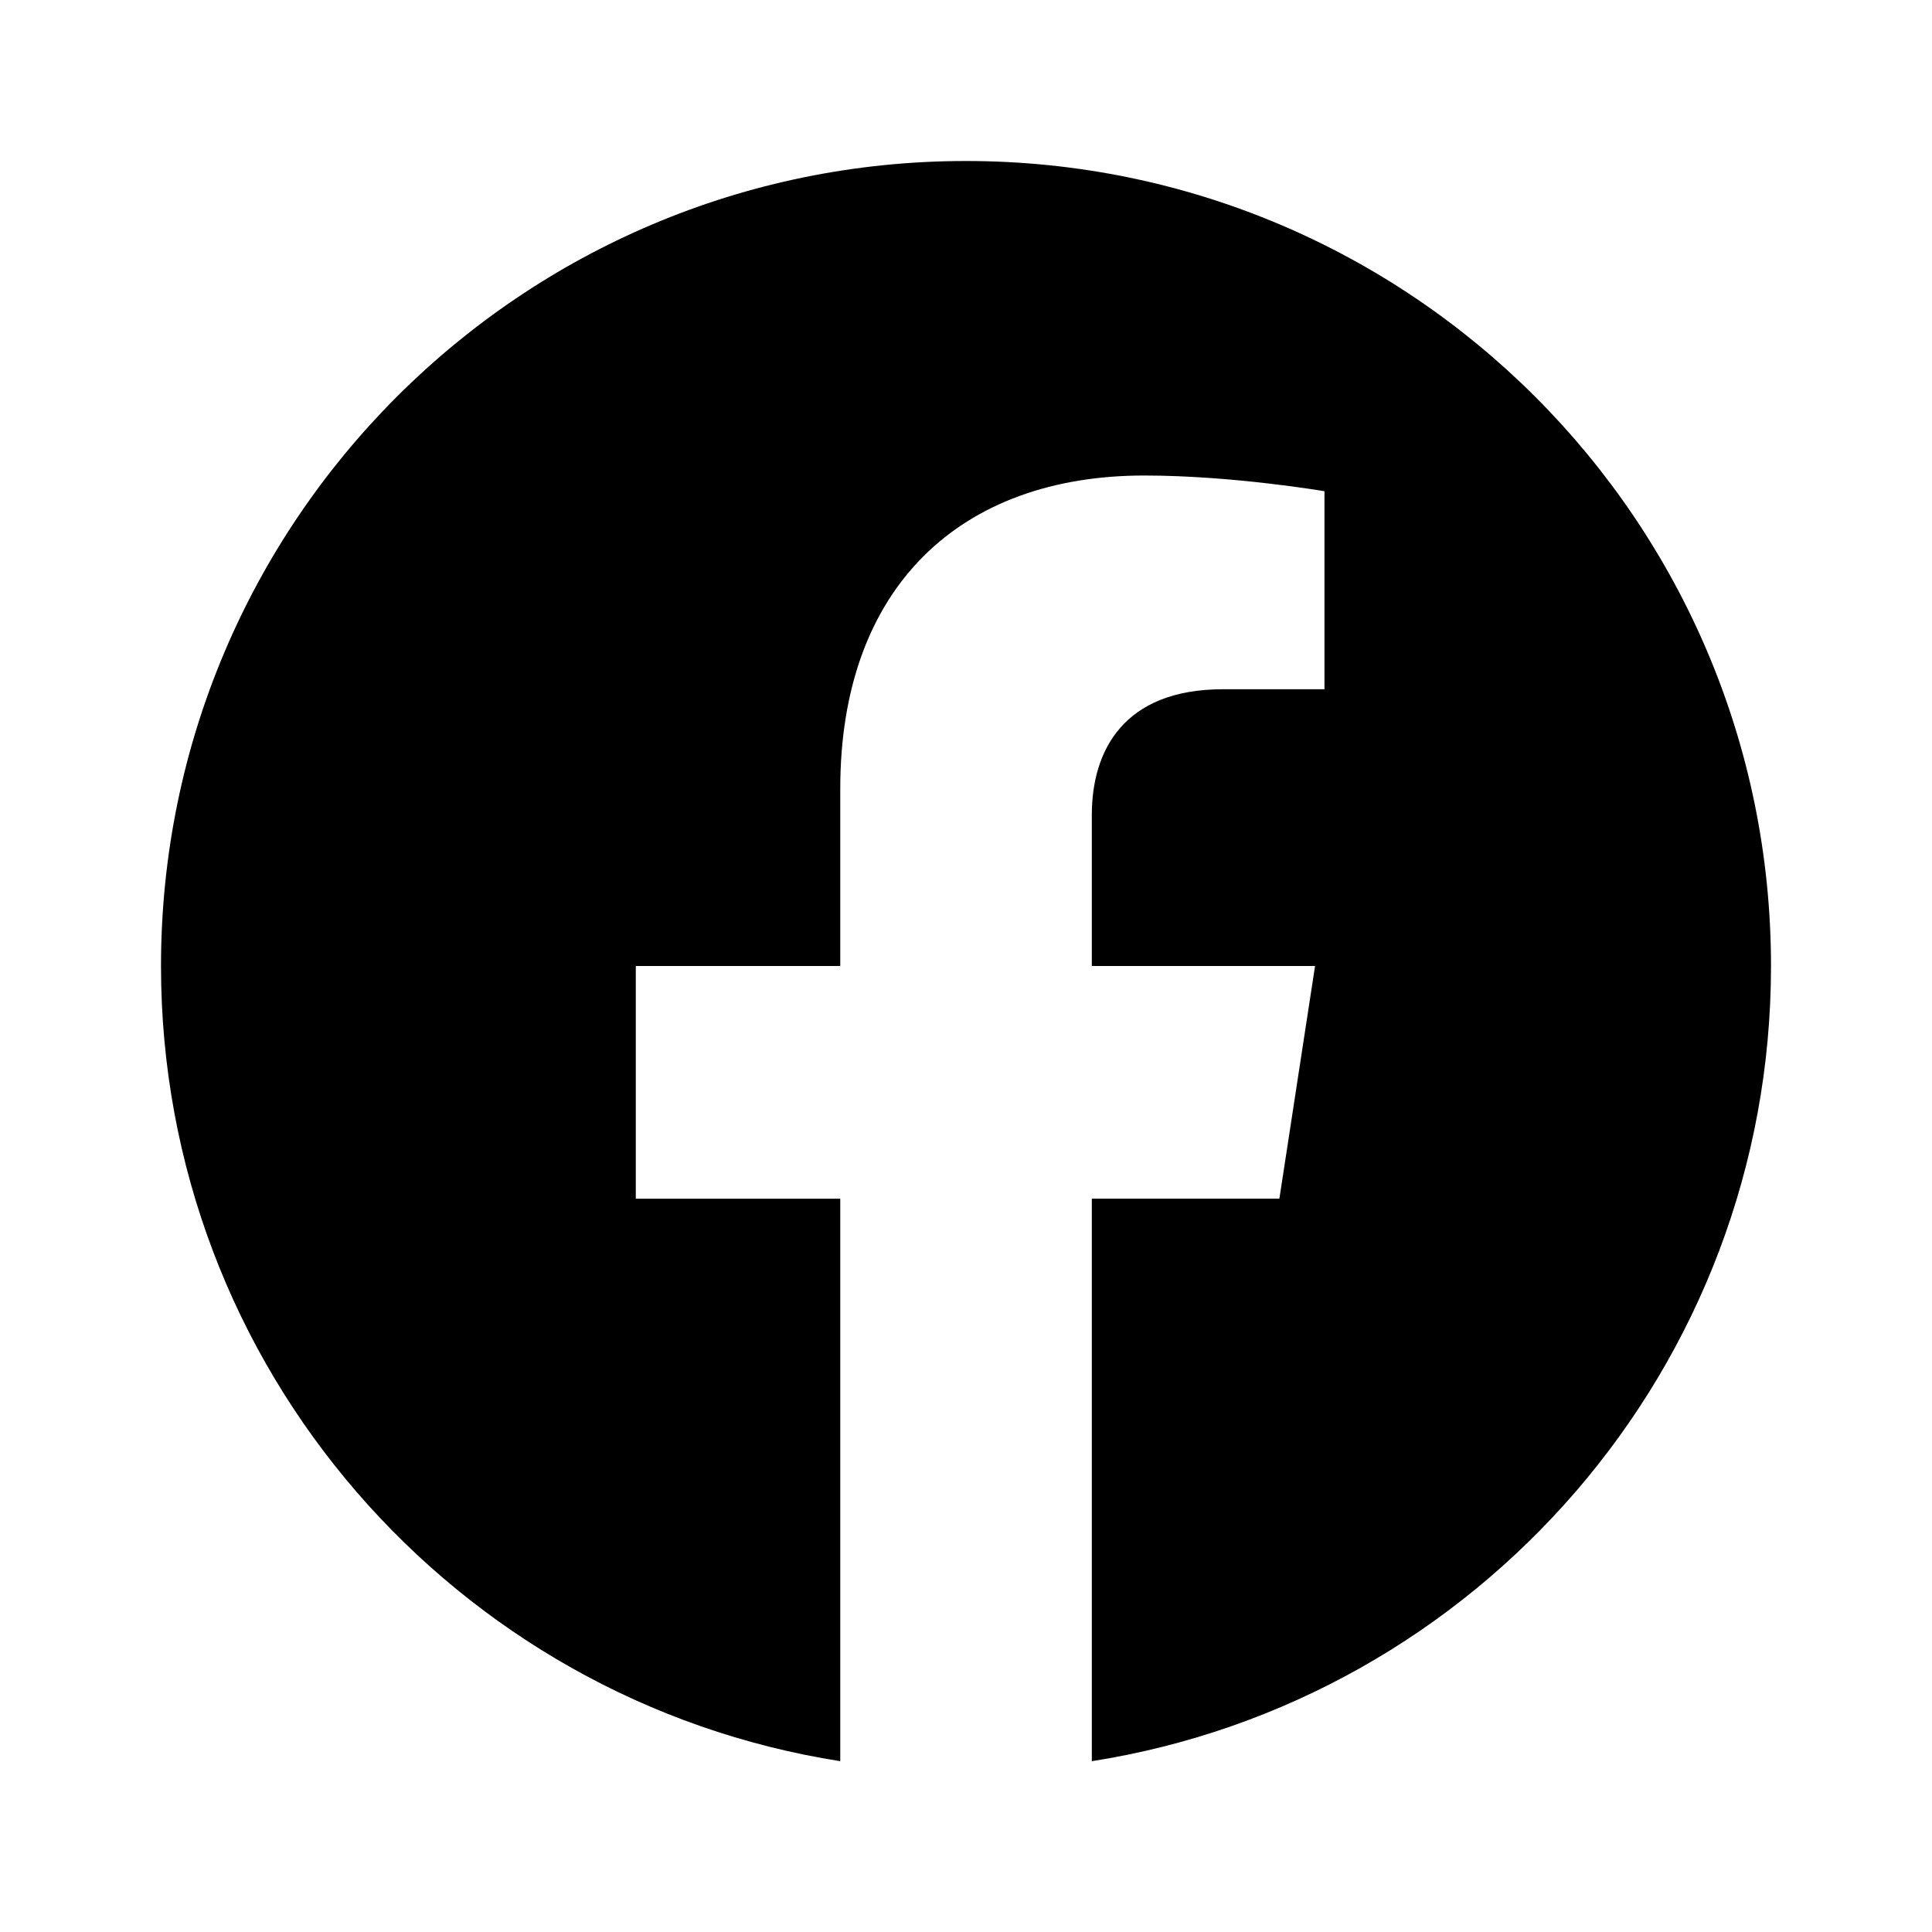
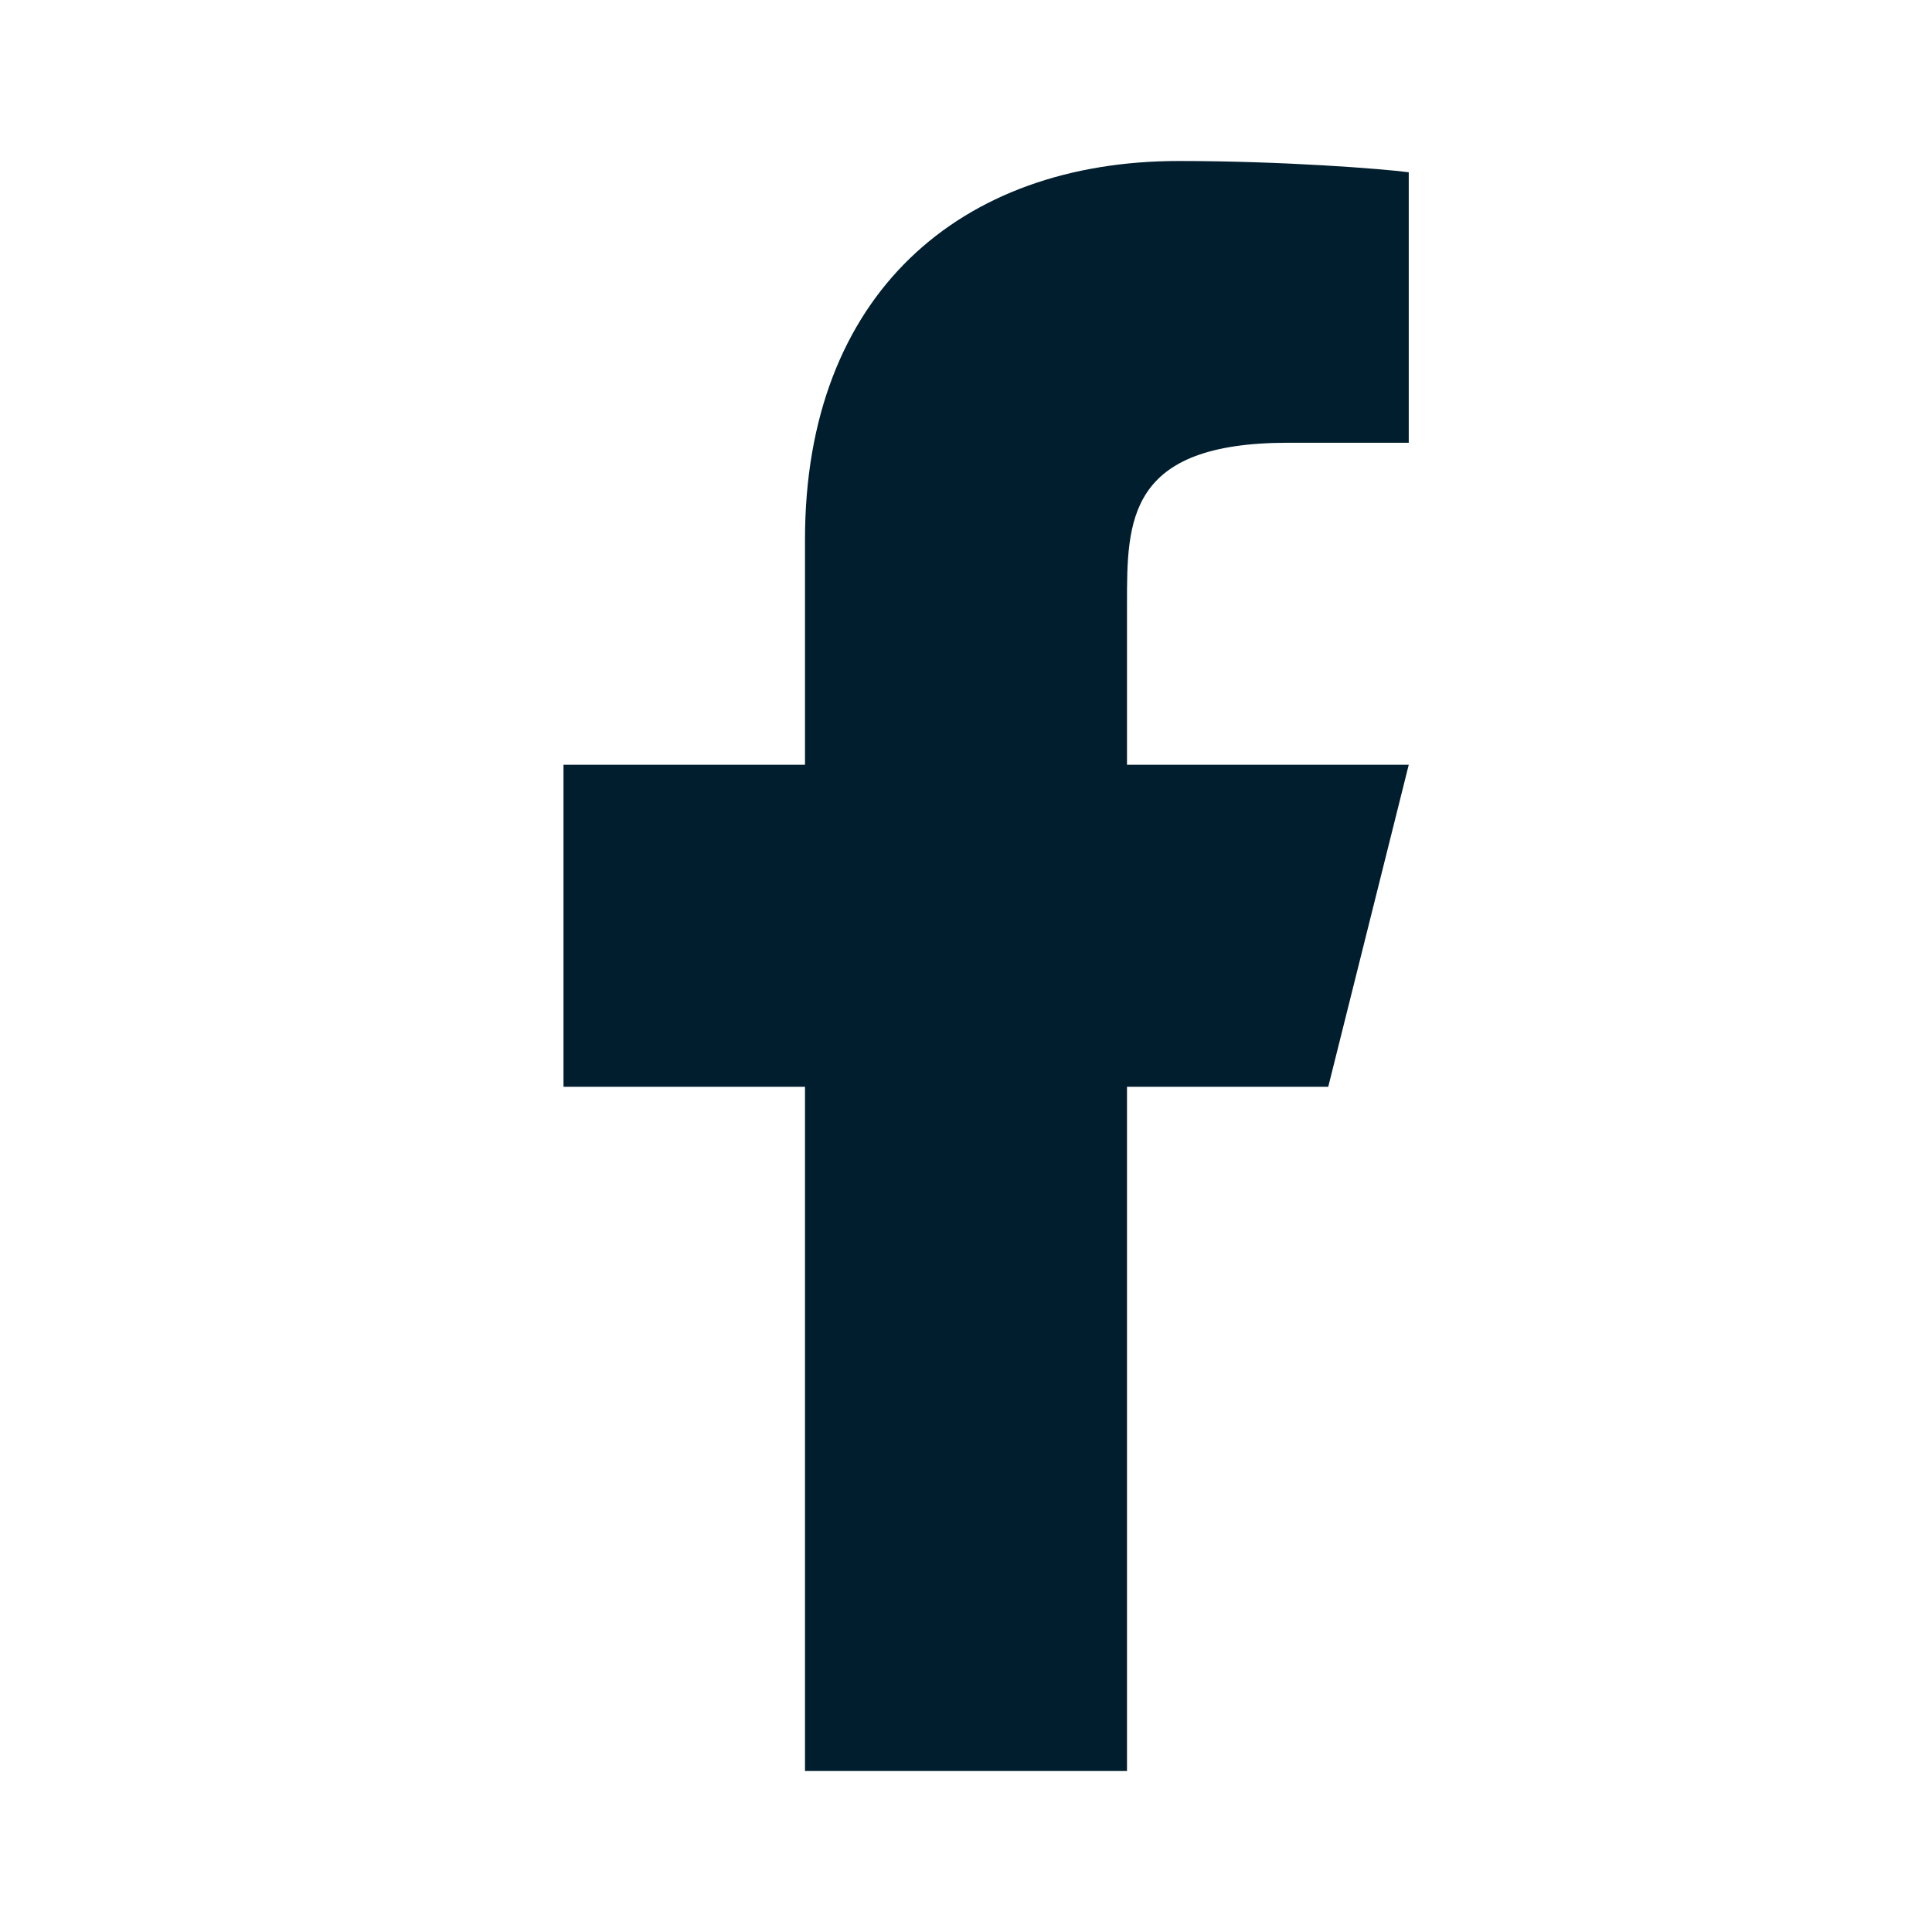
- <svg xmlns="http://www.w3.org/2000/svg" viewBox="0 0 24 24" fill="currentColor">
-   <path d="M22 12c0-5.523-4.477-10-10-10S2 6.477 2 12c0 4.991 3.657 9.128 8.438 9.878v-6.987h-2.54V12h2.54V9.797c0-2.506 1.492-3.89 3.777-3.89 1.094 0 2.238.195 2.238.195v2.46h-1.26c-1.243 0-1.63.771-1.63 1.562V12h2.773l-.443 2.89h-2.33v6.988C18.343 21.128 22 16.991 22 12z" />
+ <svg xmlns="http://www.w3.org/2000/svg" viewBox="0 0 24 24">
+   <path fill="none" d="M0 0h24v24H0z" />
+   <path d="M14 13.5h2.5l1-4H14v-2c0-1.03 0-2 2-2h1.5V2.14c-.326-.043-1.557-.14-2.857-.14C11.928 2 10 3.657 10 6.7v2.8H7v4h3V22h4v-8.5z" fill="#001e2e" />
</svg>
